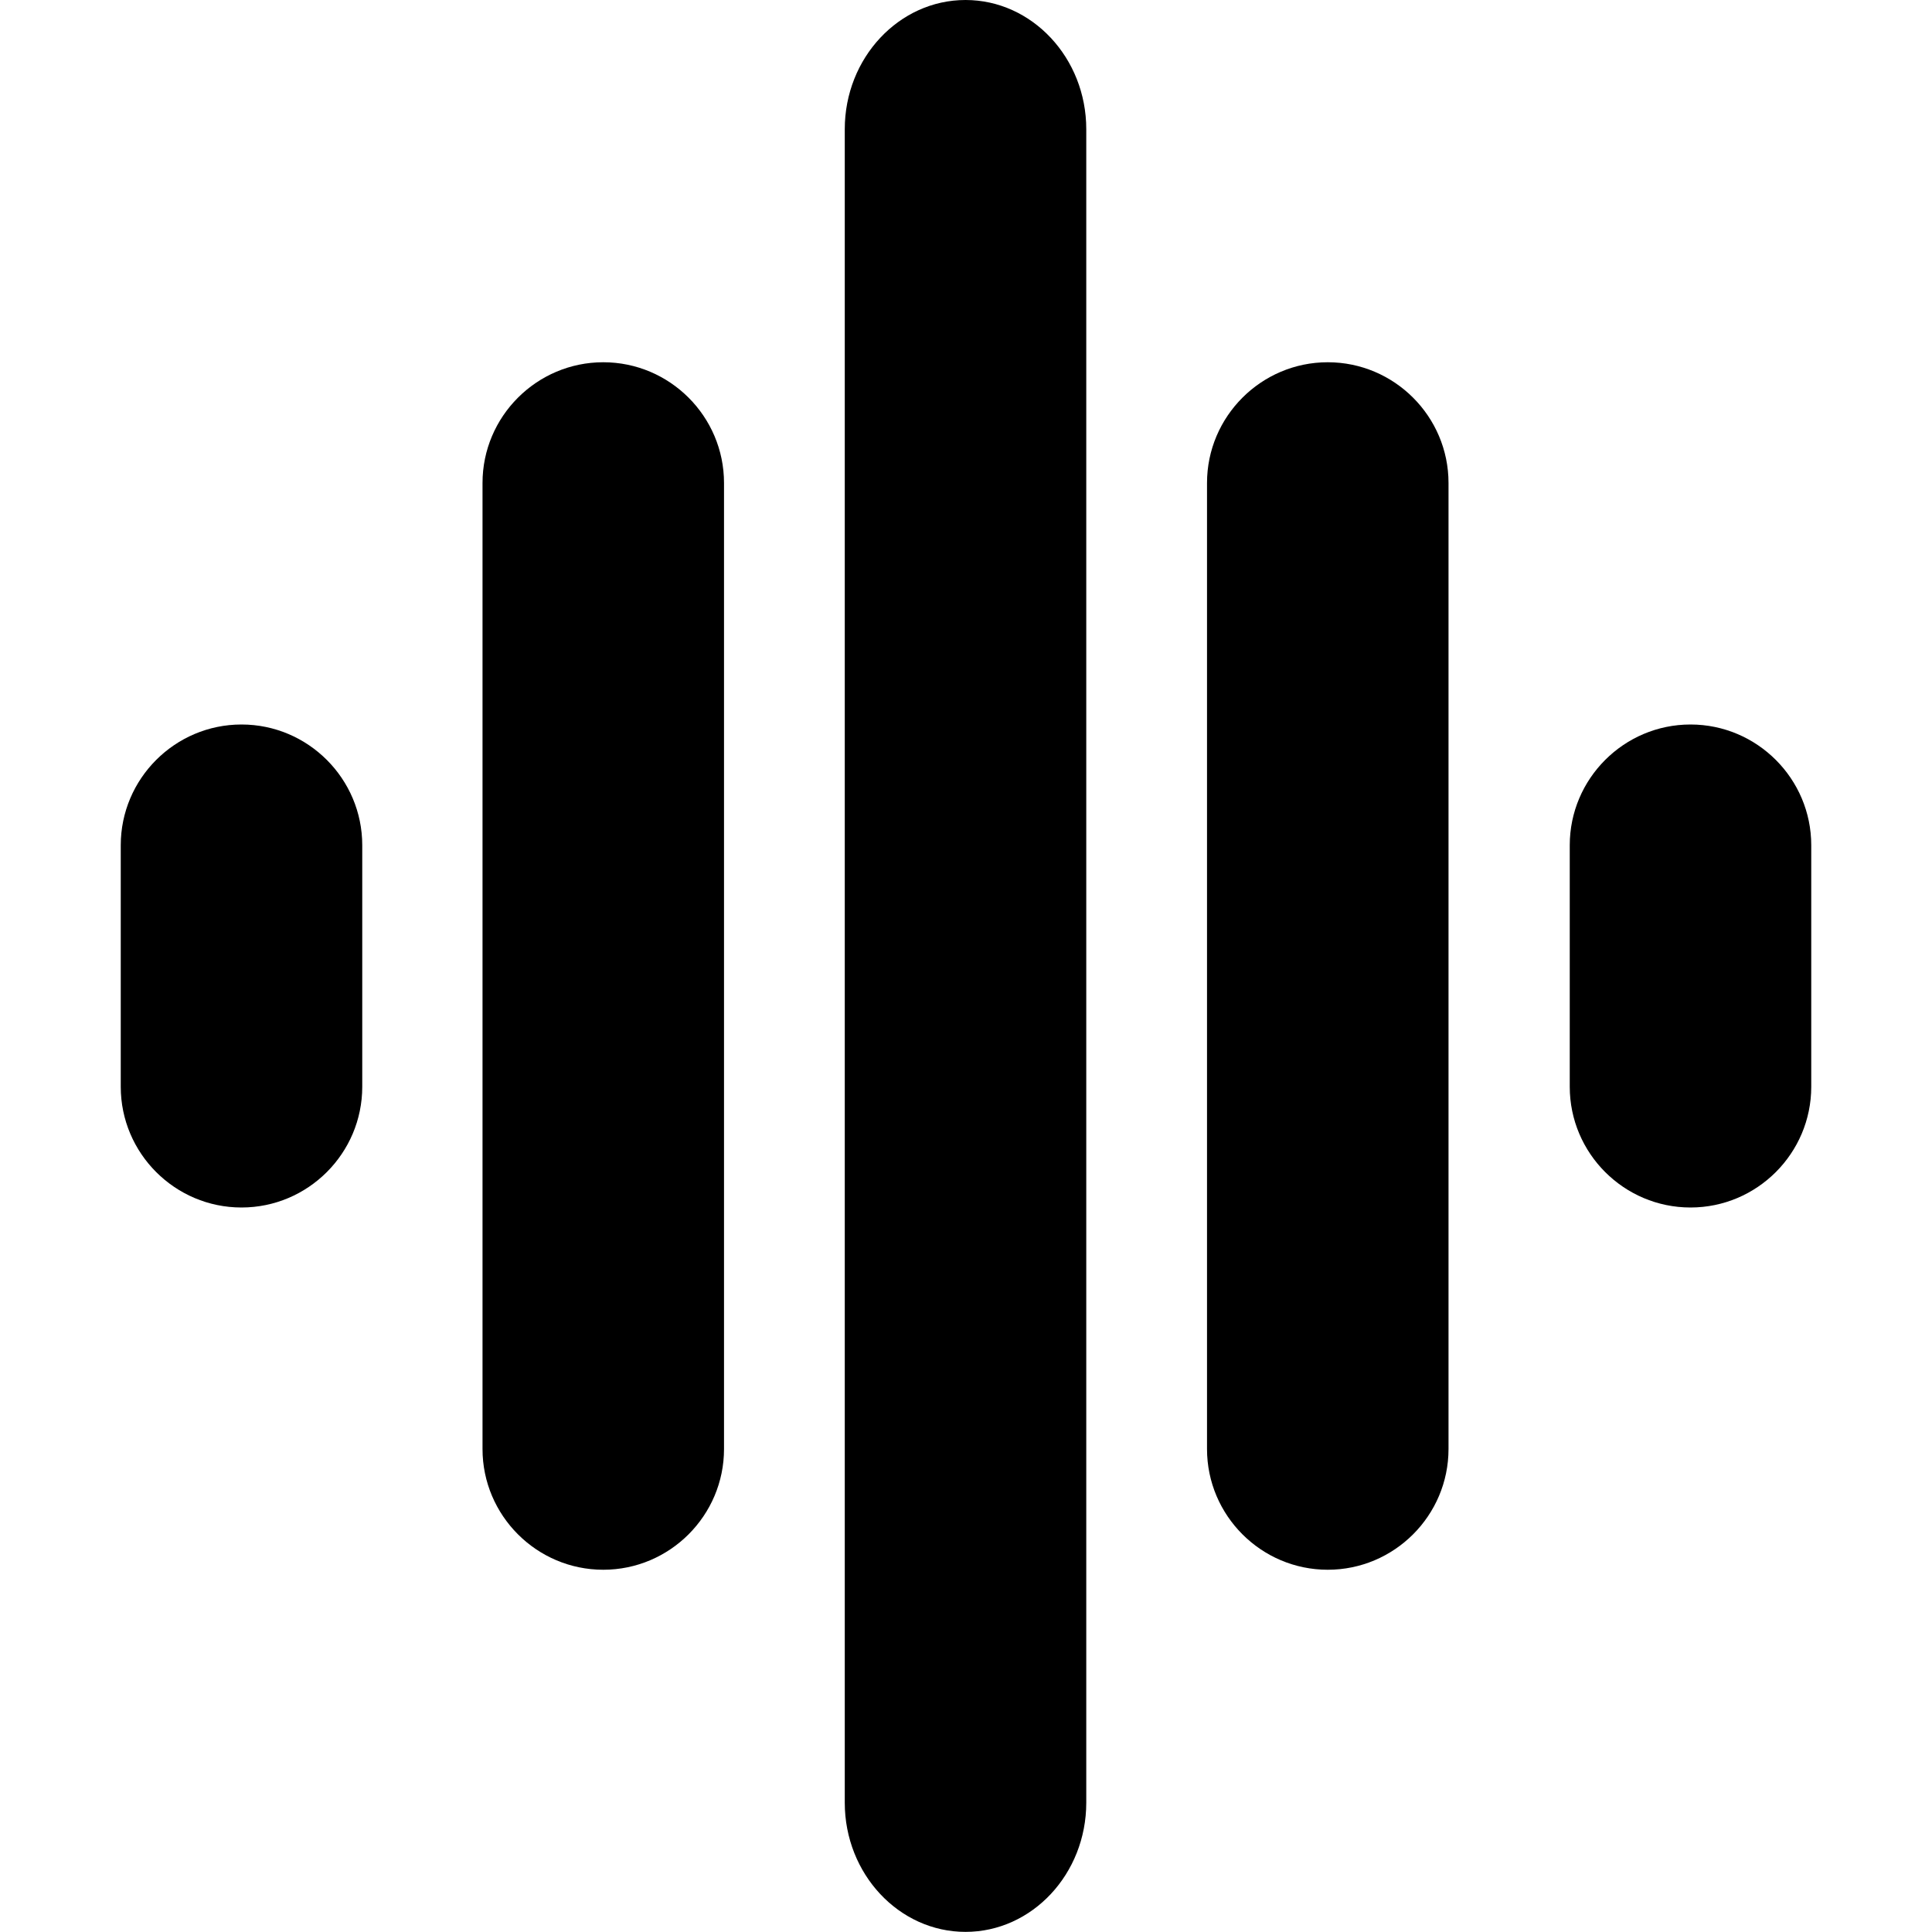
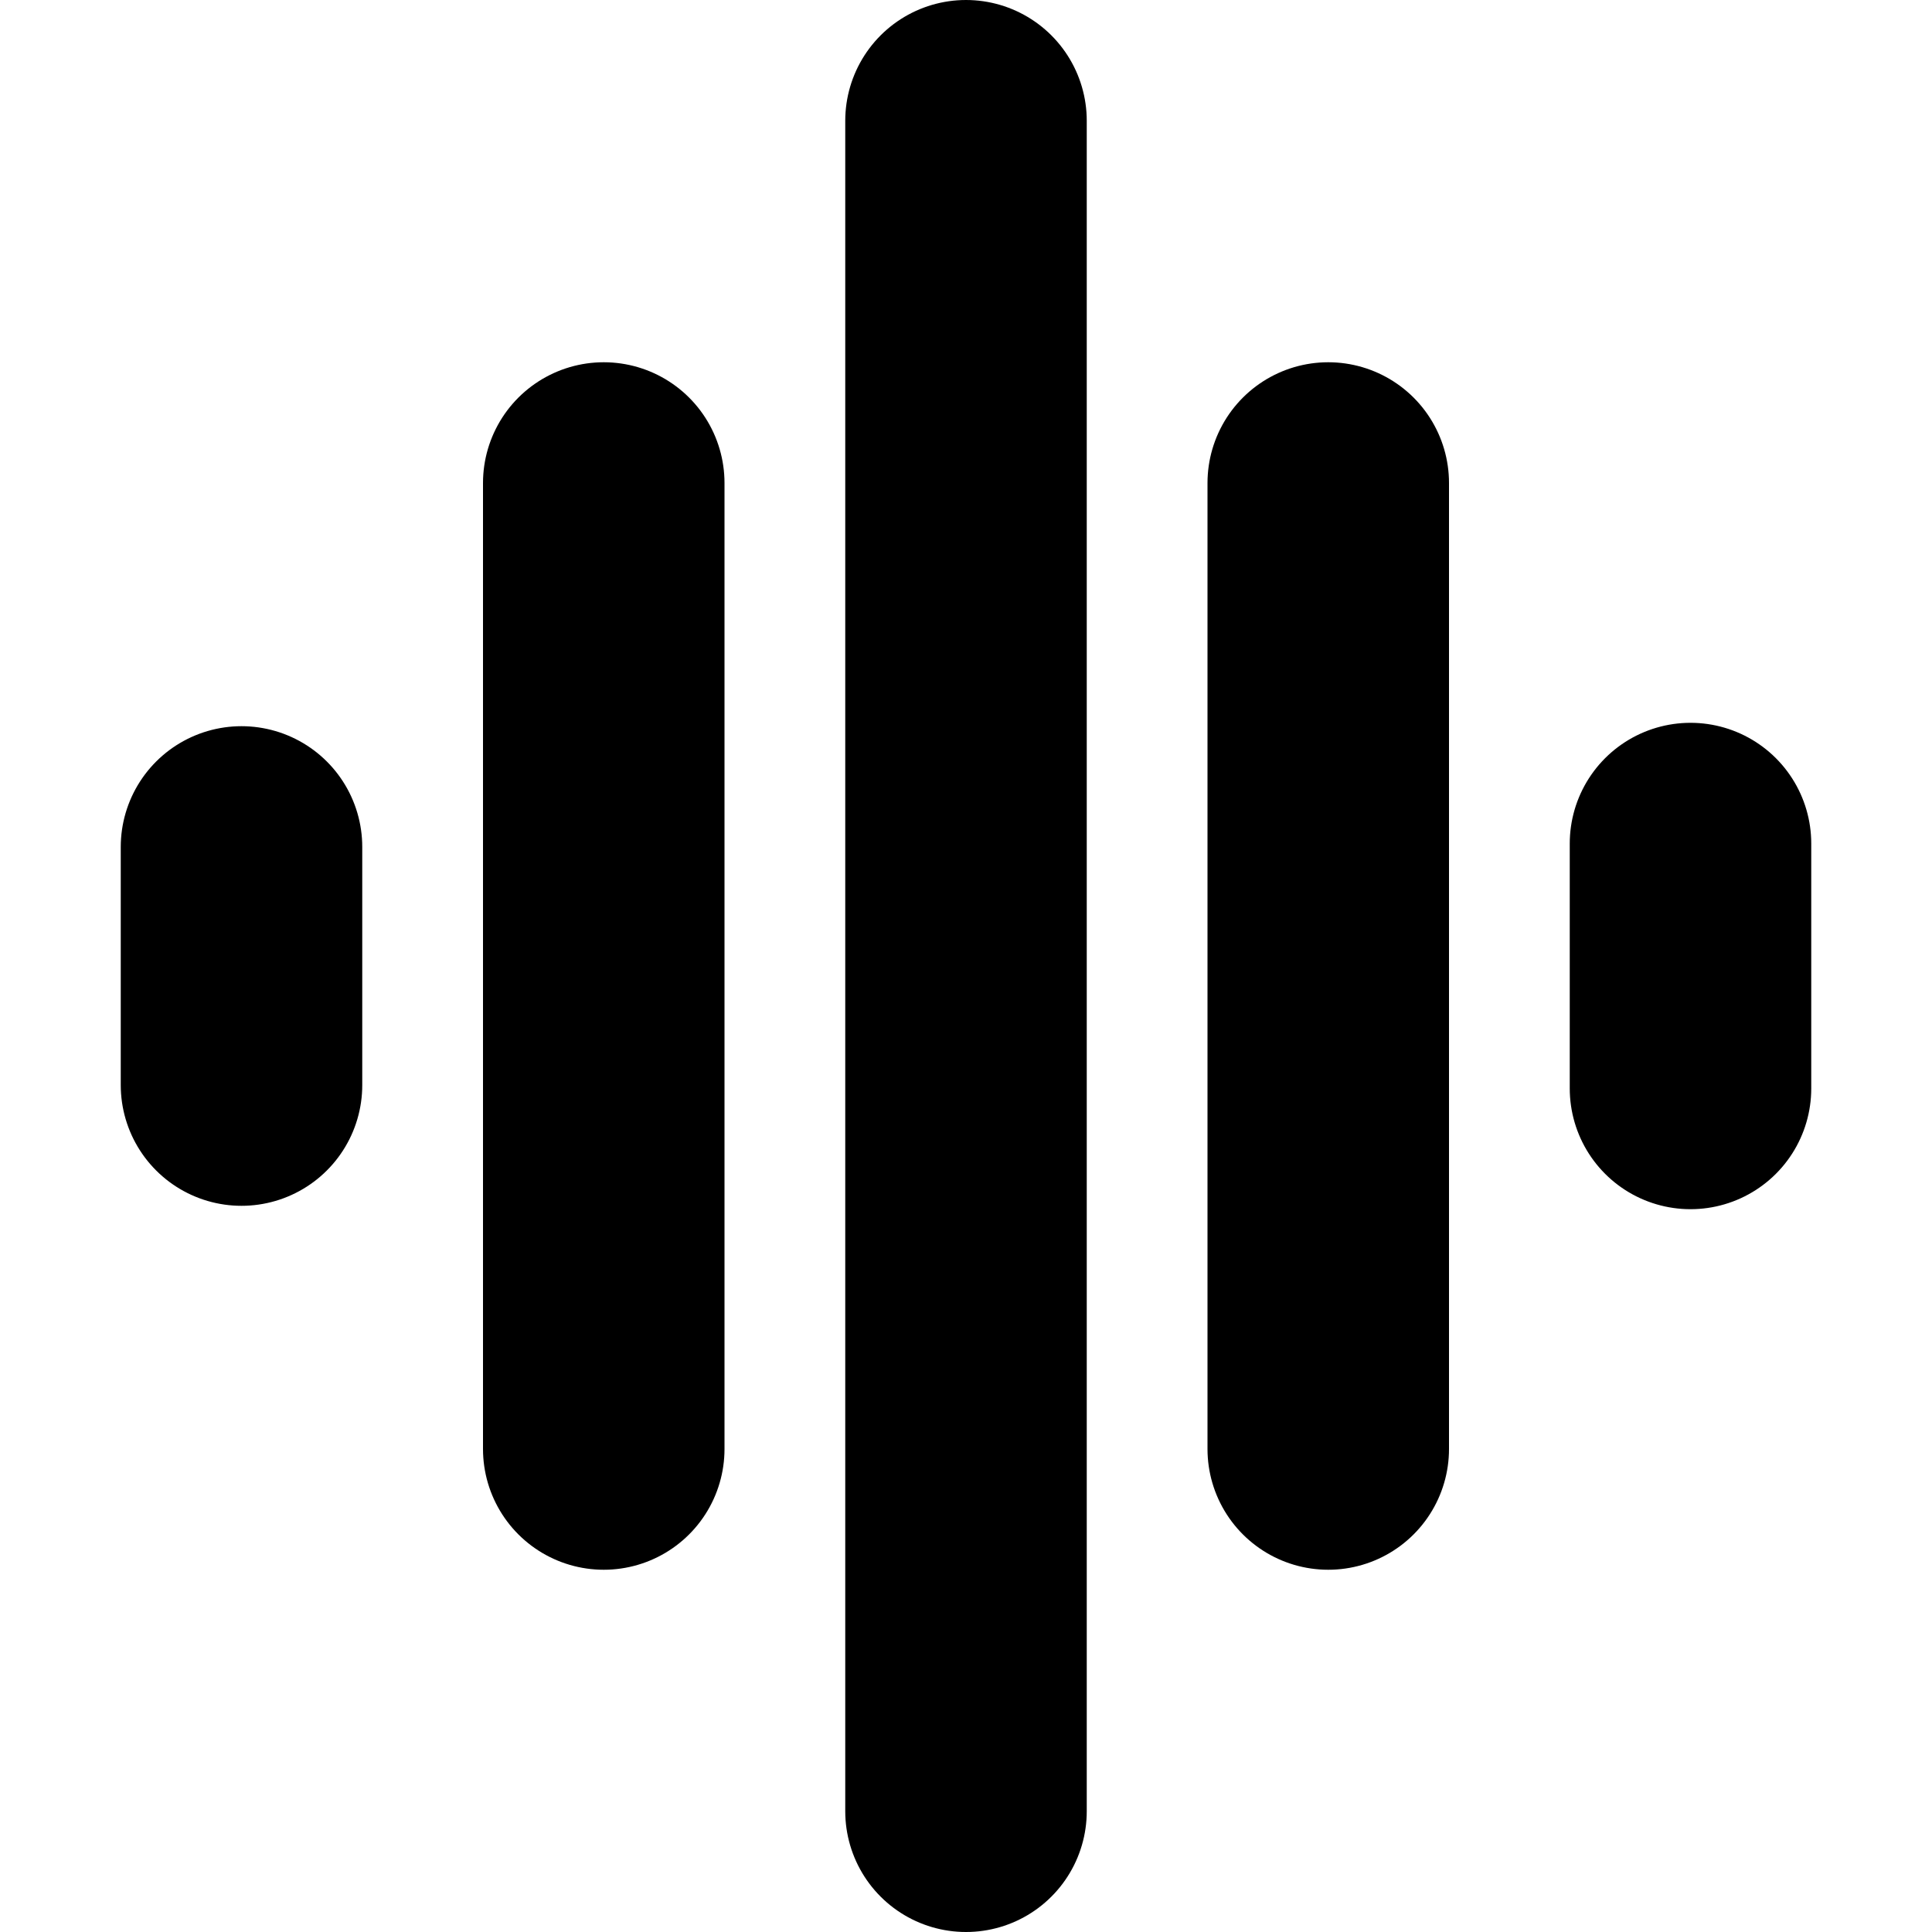
- <svg xmlns="http://www.w3.org/2000/svg" id="svg5" width="16px" height="16px" version="1.1" viewBox="0 0 16 16">
-   <path id="path6" transform="translate(0,1)" d="m7.996-1c-0.551 0-1 0.48-1 1.07v13.859c0 0.59 0.449 1.07 1 1.07 0.551 0 1-0.48 1-1.07v-13.859c0-0.59-0.449-1.07-1-1.07zm-3 3c-0.551 0-1 0.449-1 1v8c0 0.551 0.449 1 1 1 0.551 0 1-0.449 1-1v-8c0-0.551-0.449-1-1-1zm6 0c-0.551 0-1 0.449-1 1v8c-1e-7 0.551 0.449 1 1 1 0.551 0 1-0.449 1-1v-8c0-0.551-0.449-1-1-1zm-8.996 3c-0.551 0-1 0.449-1 1v2c0 0.551 0.449 1 1 1 0.551 0 1-0.449 1-1v-2c0-0.551-0.449-1-1-1zm12 0c-0.551 0-1 0.449-1 1v2c0 0.551 0.449 1 1 1 0.551 0 1-0.449 1-1v-2c0-0.551-0.449-1-1-1z" />
+ <svg xmlns="http://www.w3.org/2000/svg" xmlns:ns1="https://www.gtk.org/grappa" width="16" height="16" ns1:state="0" ns1:state-names="outline state5 empty" ns1:version="1" version="1.1">
+   <path id="sound" class="transparent-fill foreground-stroke" d="m2 8.986v-1.972m12-0.028v2.028m-3-5.014v8m-3-11v14m-3-11v8" fill="none" stroke="url(#gpa:foreground) #000000" stroke-linecap="round" stroke-linejoin="round" stroke-width="2" ns1:fill="none" ns1:states="outline state5" ns1:stroke="foreground" ns1:stroke-maxwidth="150%" ns1:stroke-minwidth="25%" />
</svg>
